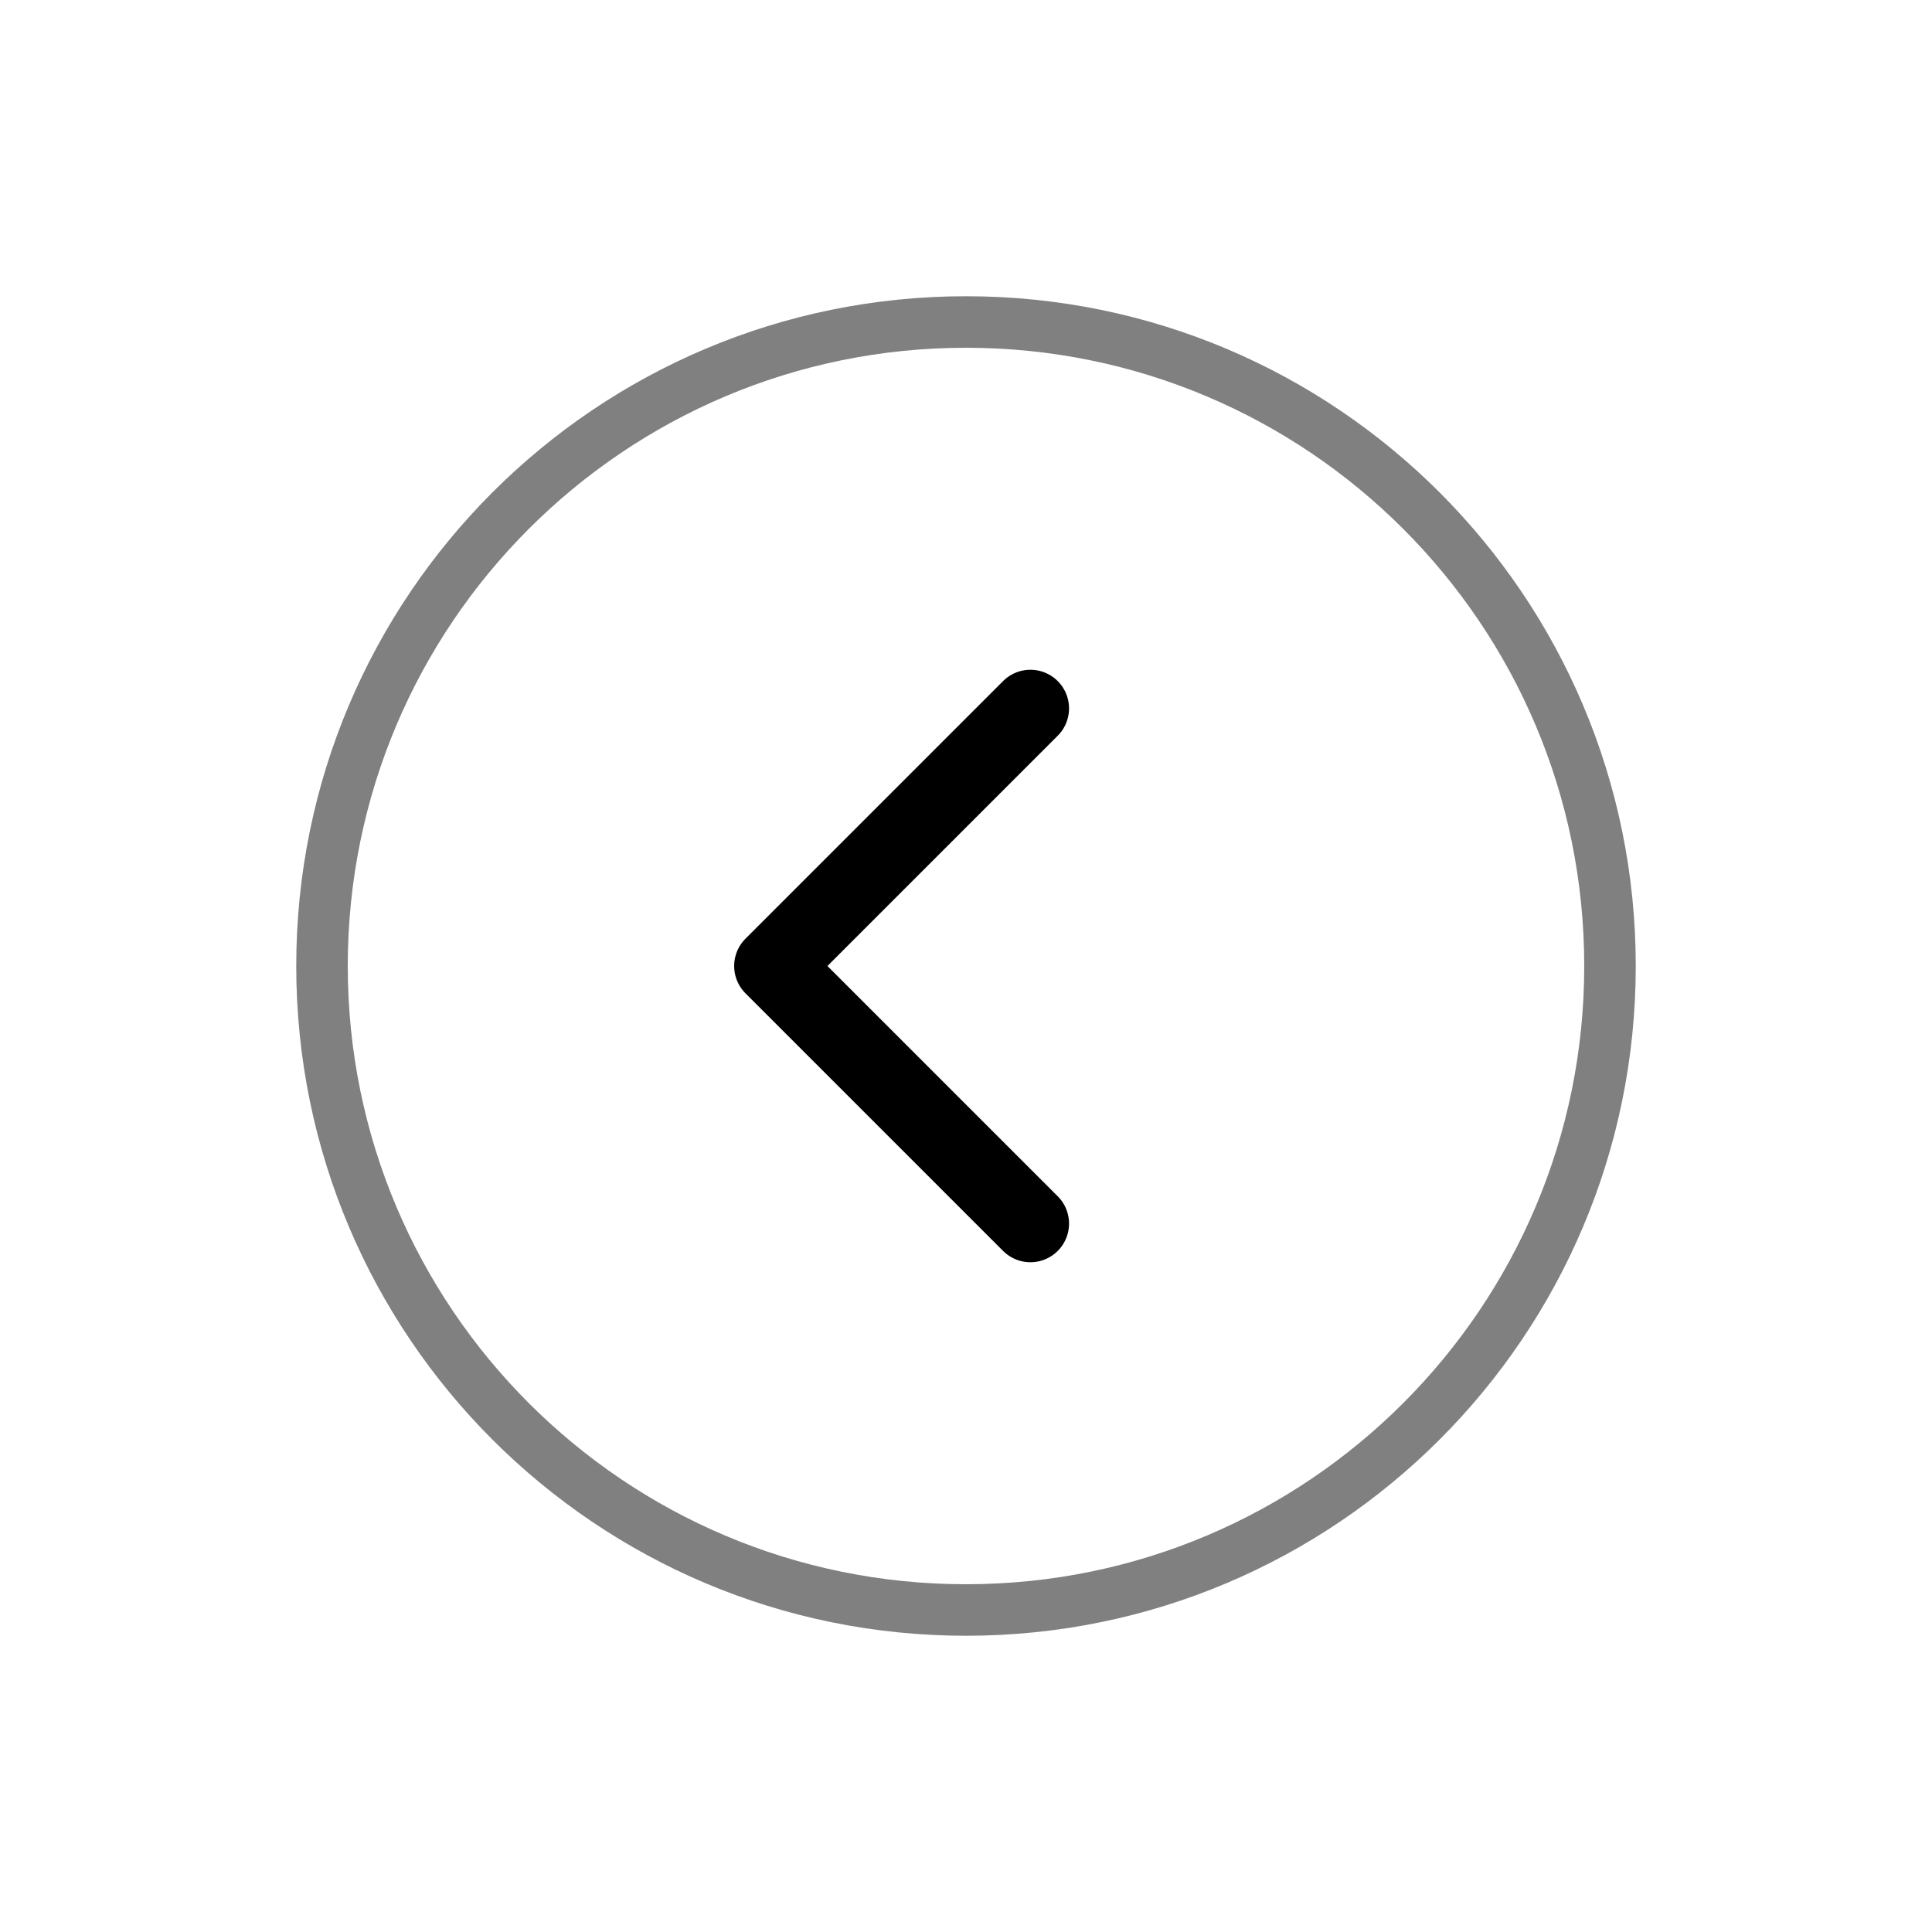
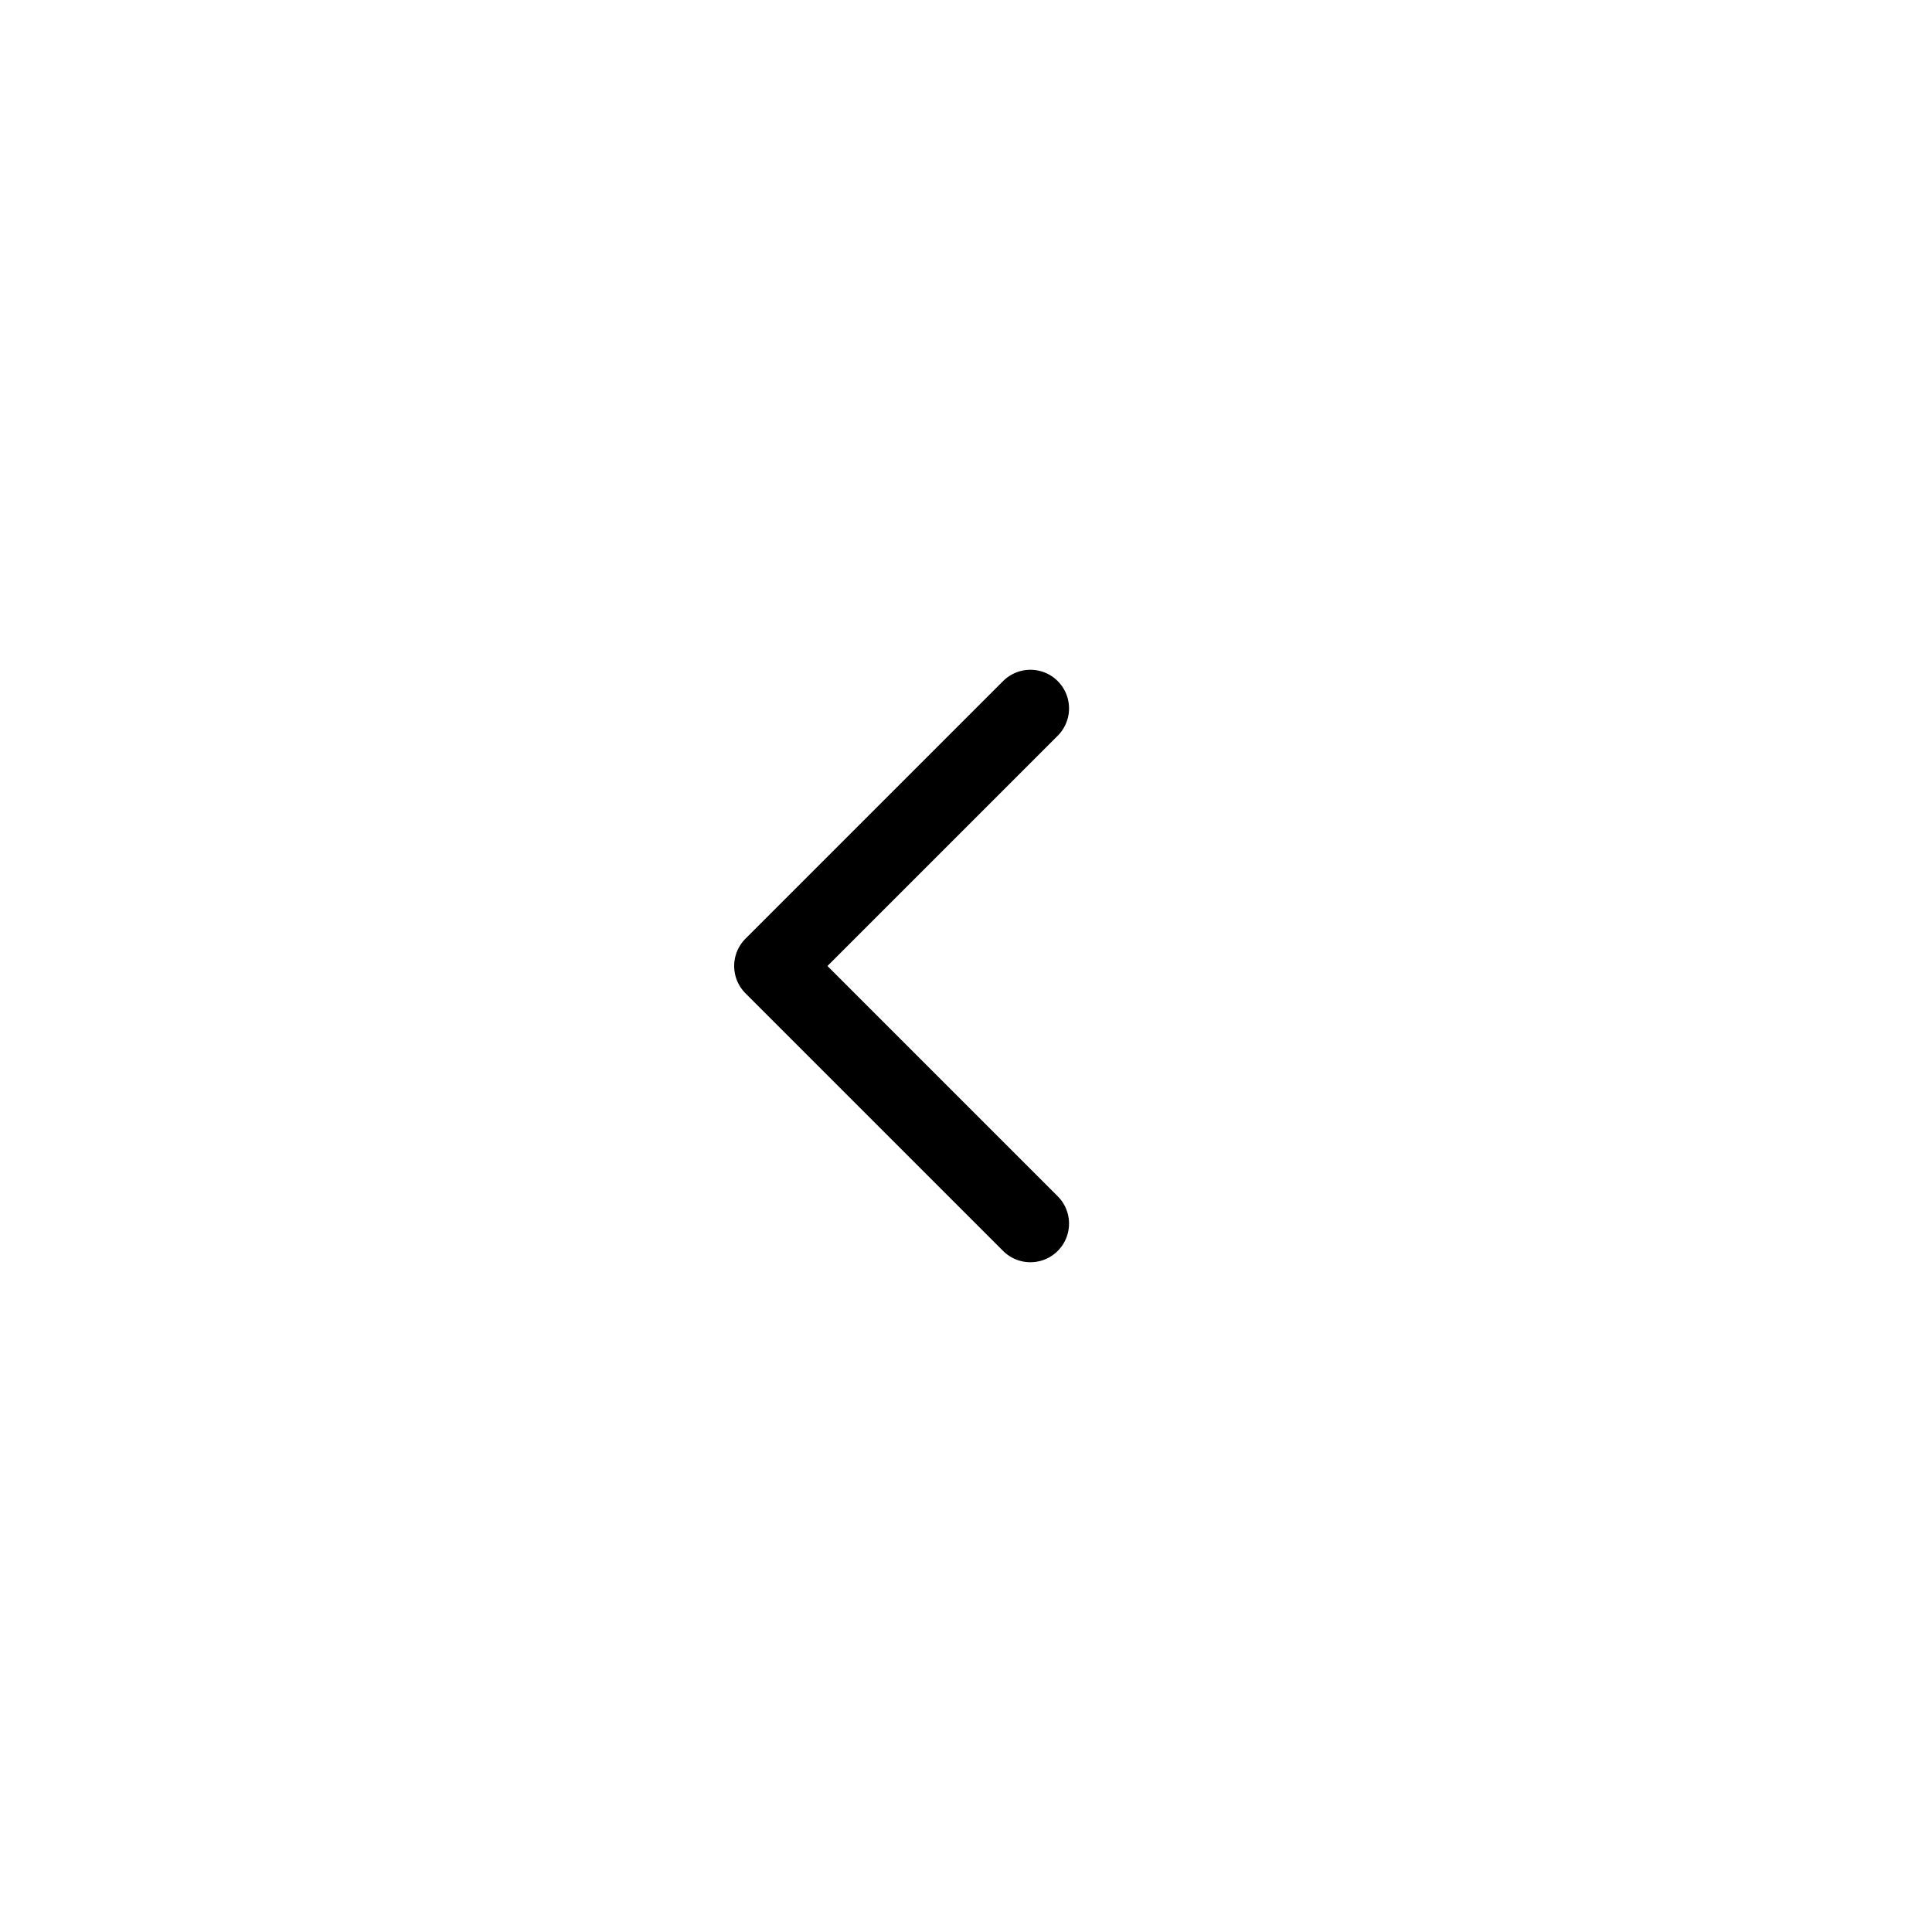
<svg xmlns="http://www.w3.org/2000/svg" version="1.1" width="150" height="150">
-   <circle cx="75" cy="75" r="50" fill="transparent" stroke="grey" stroke-width="4" />
  <polyline points="80,55 60,75 80,95" fill="transparent" stroke="black" stroke-width="6" stroke-linejoin="round" stroke-linecap="round" />
</svg>
